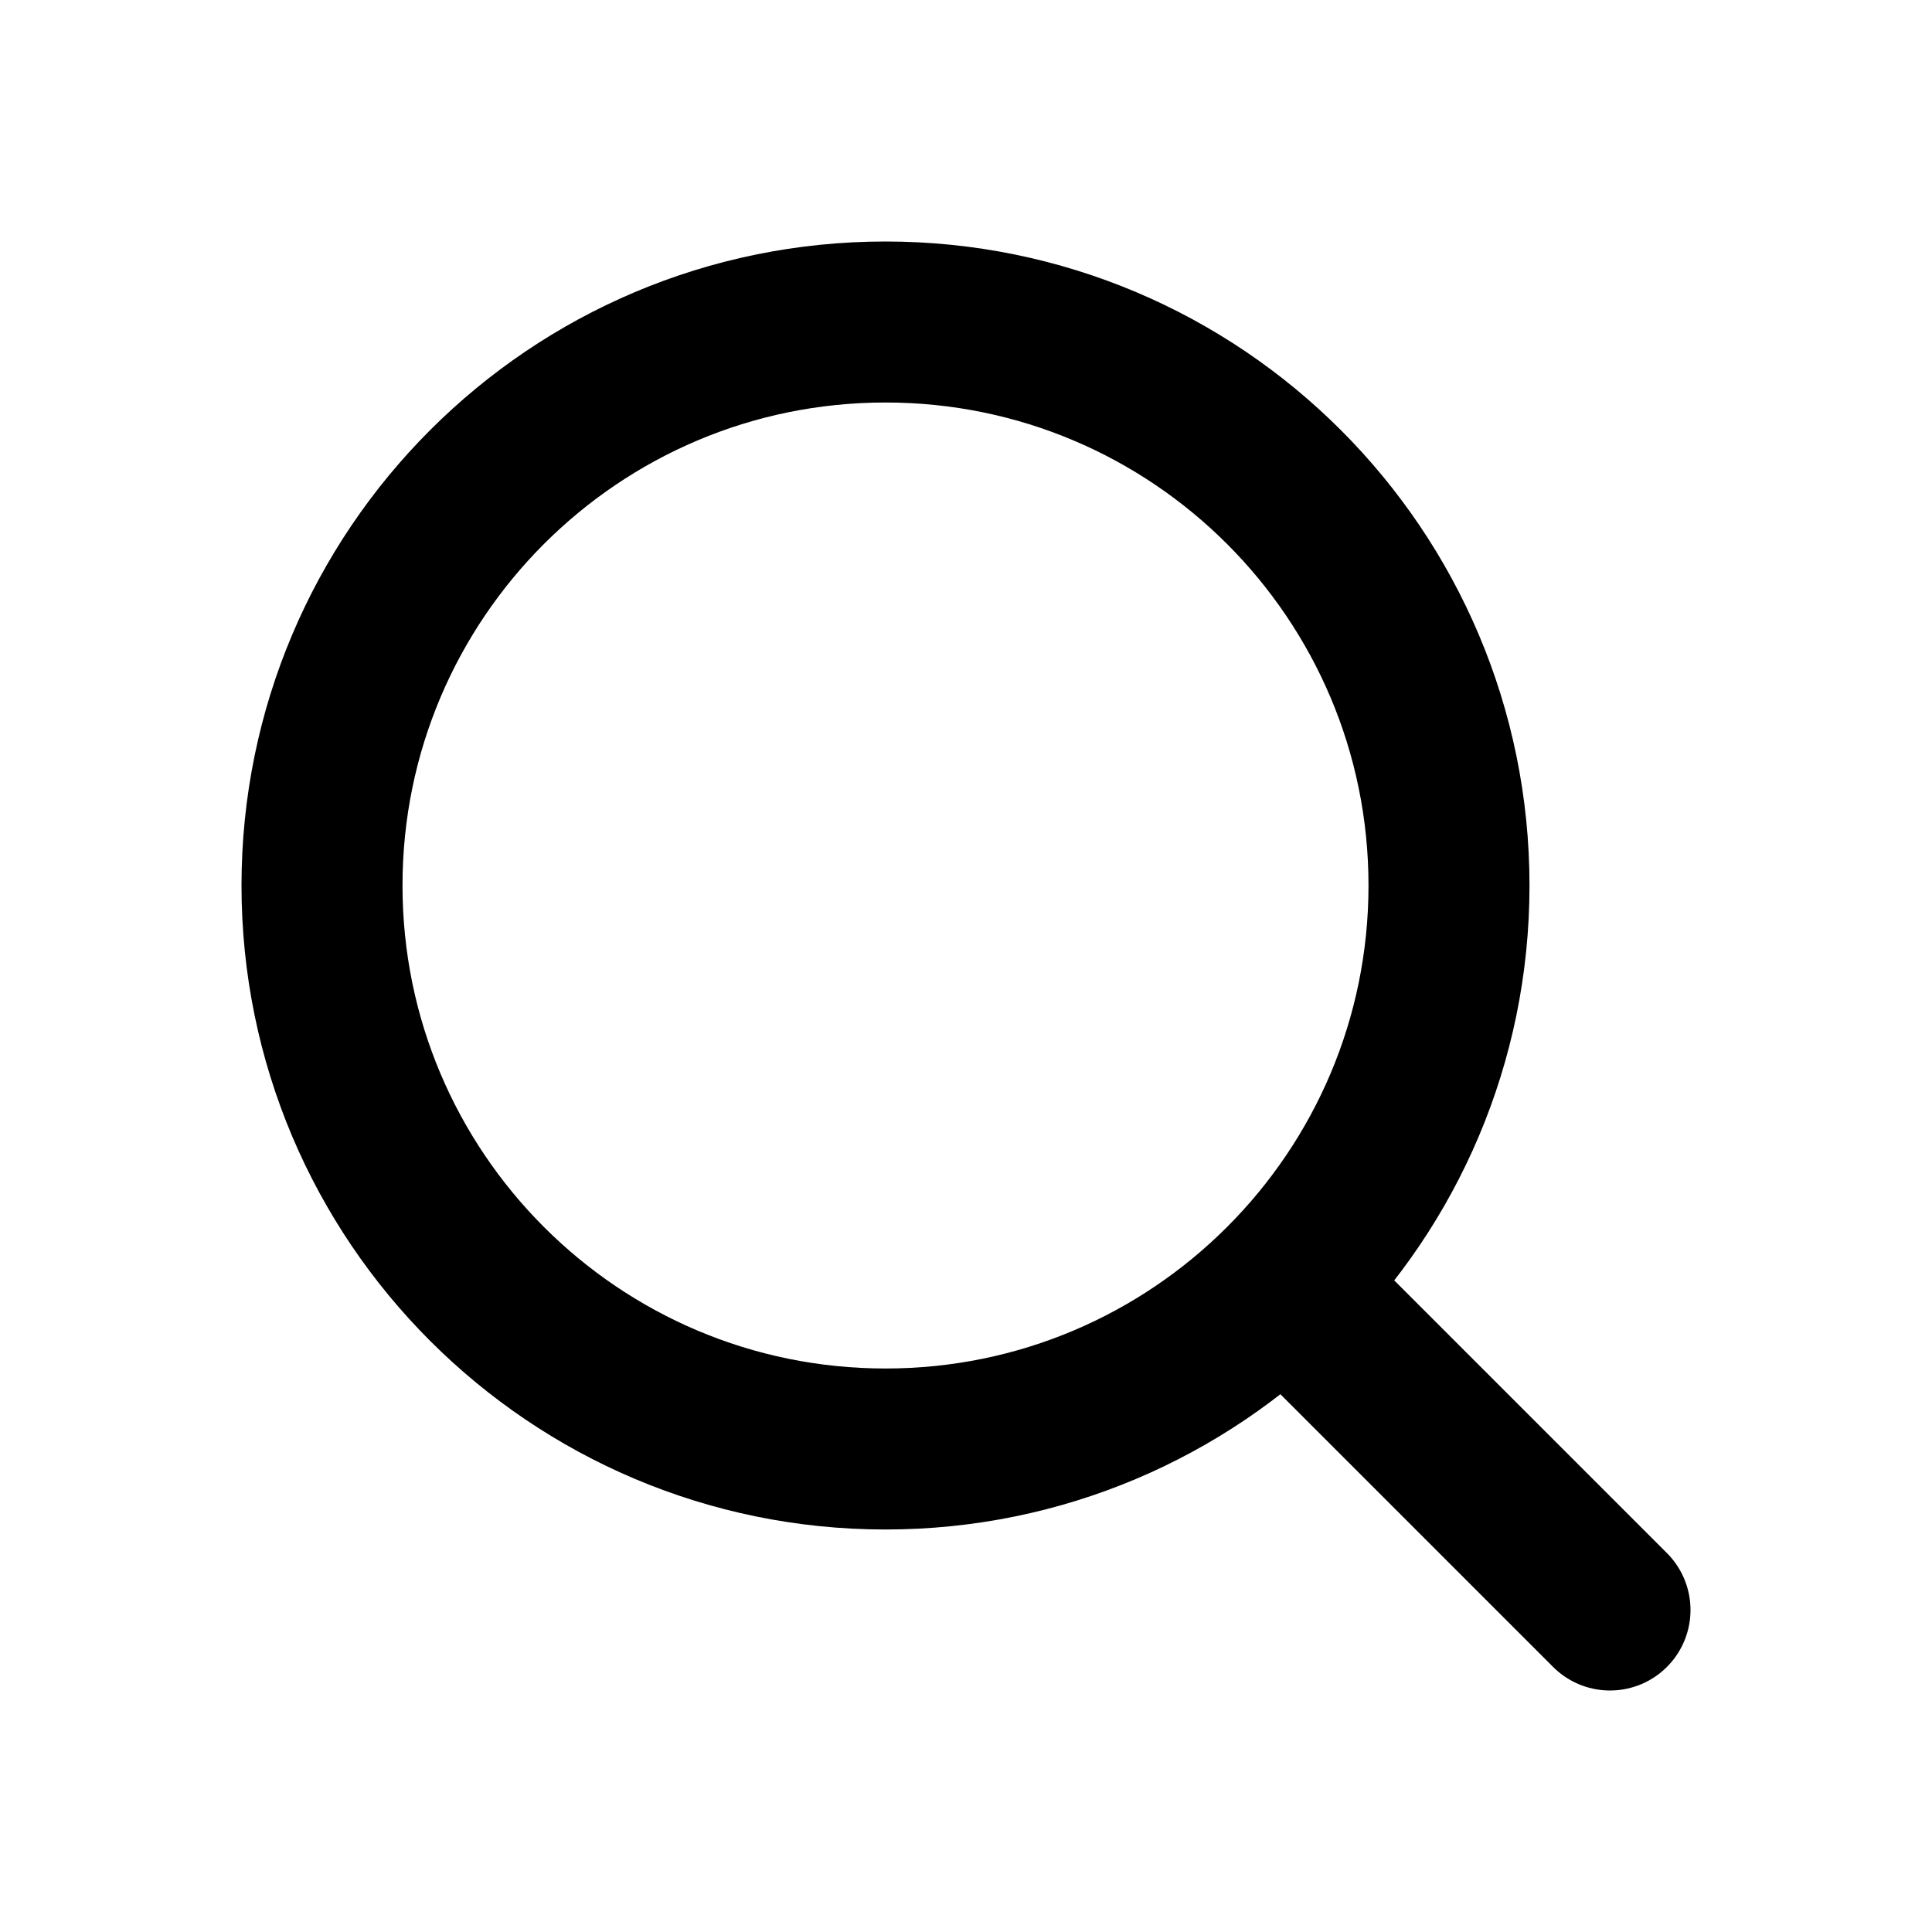
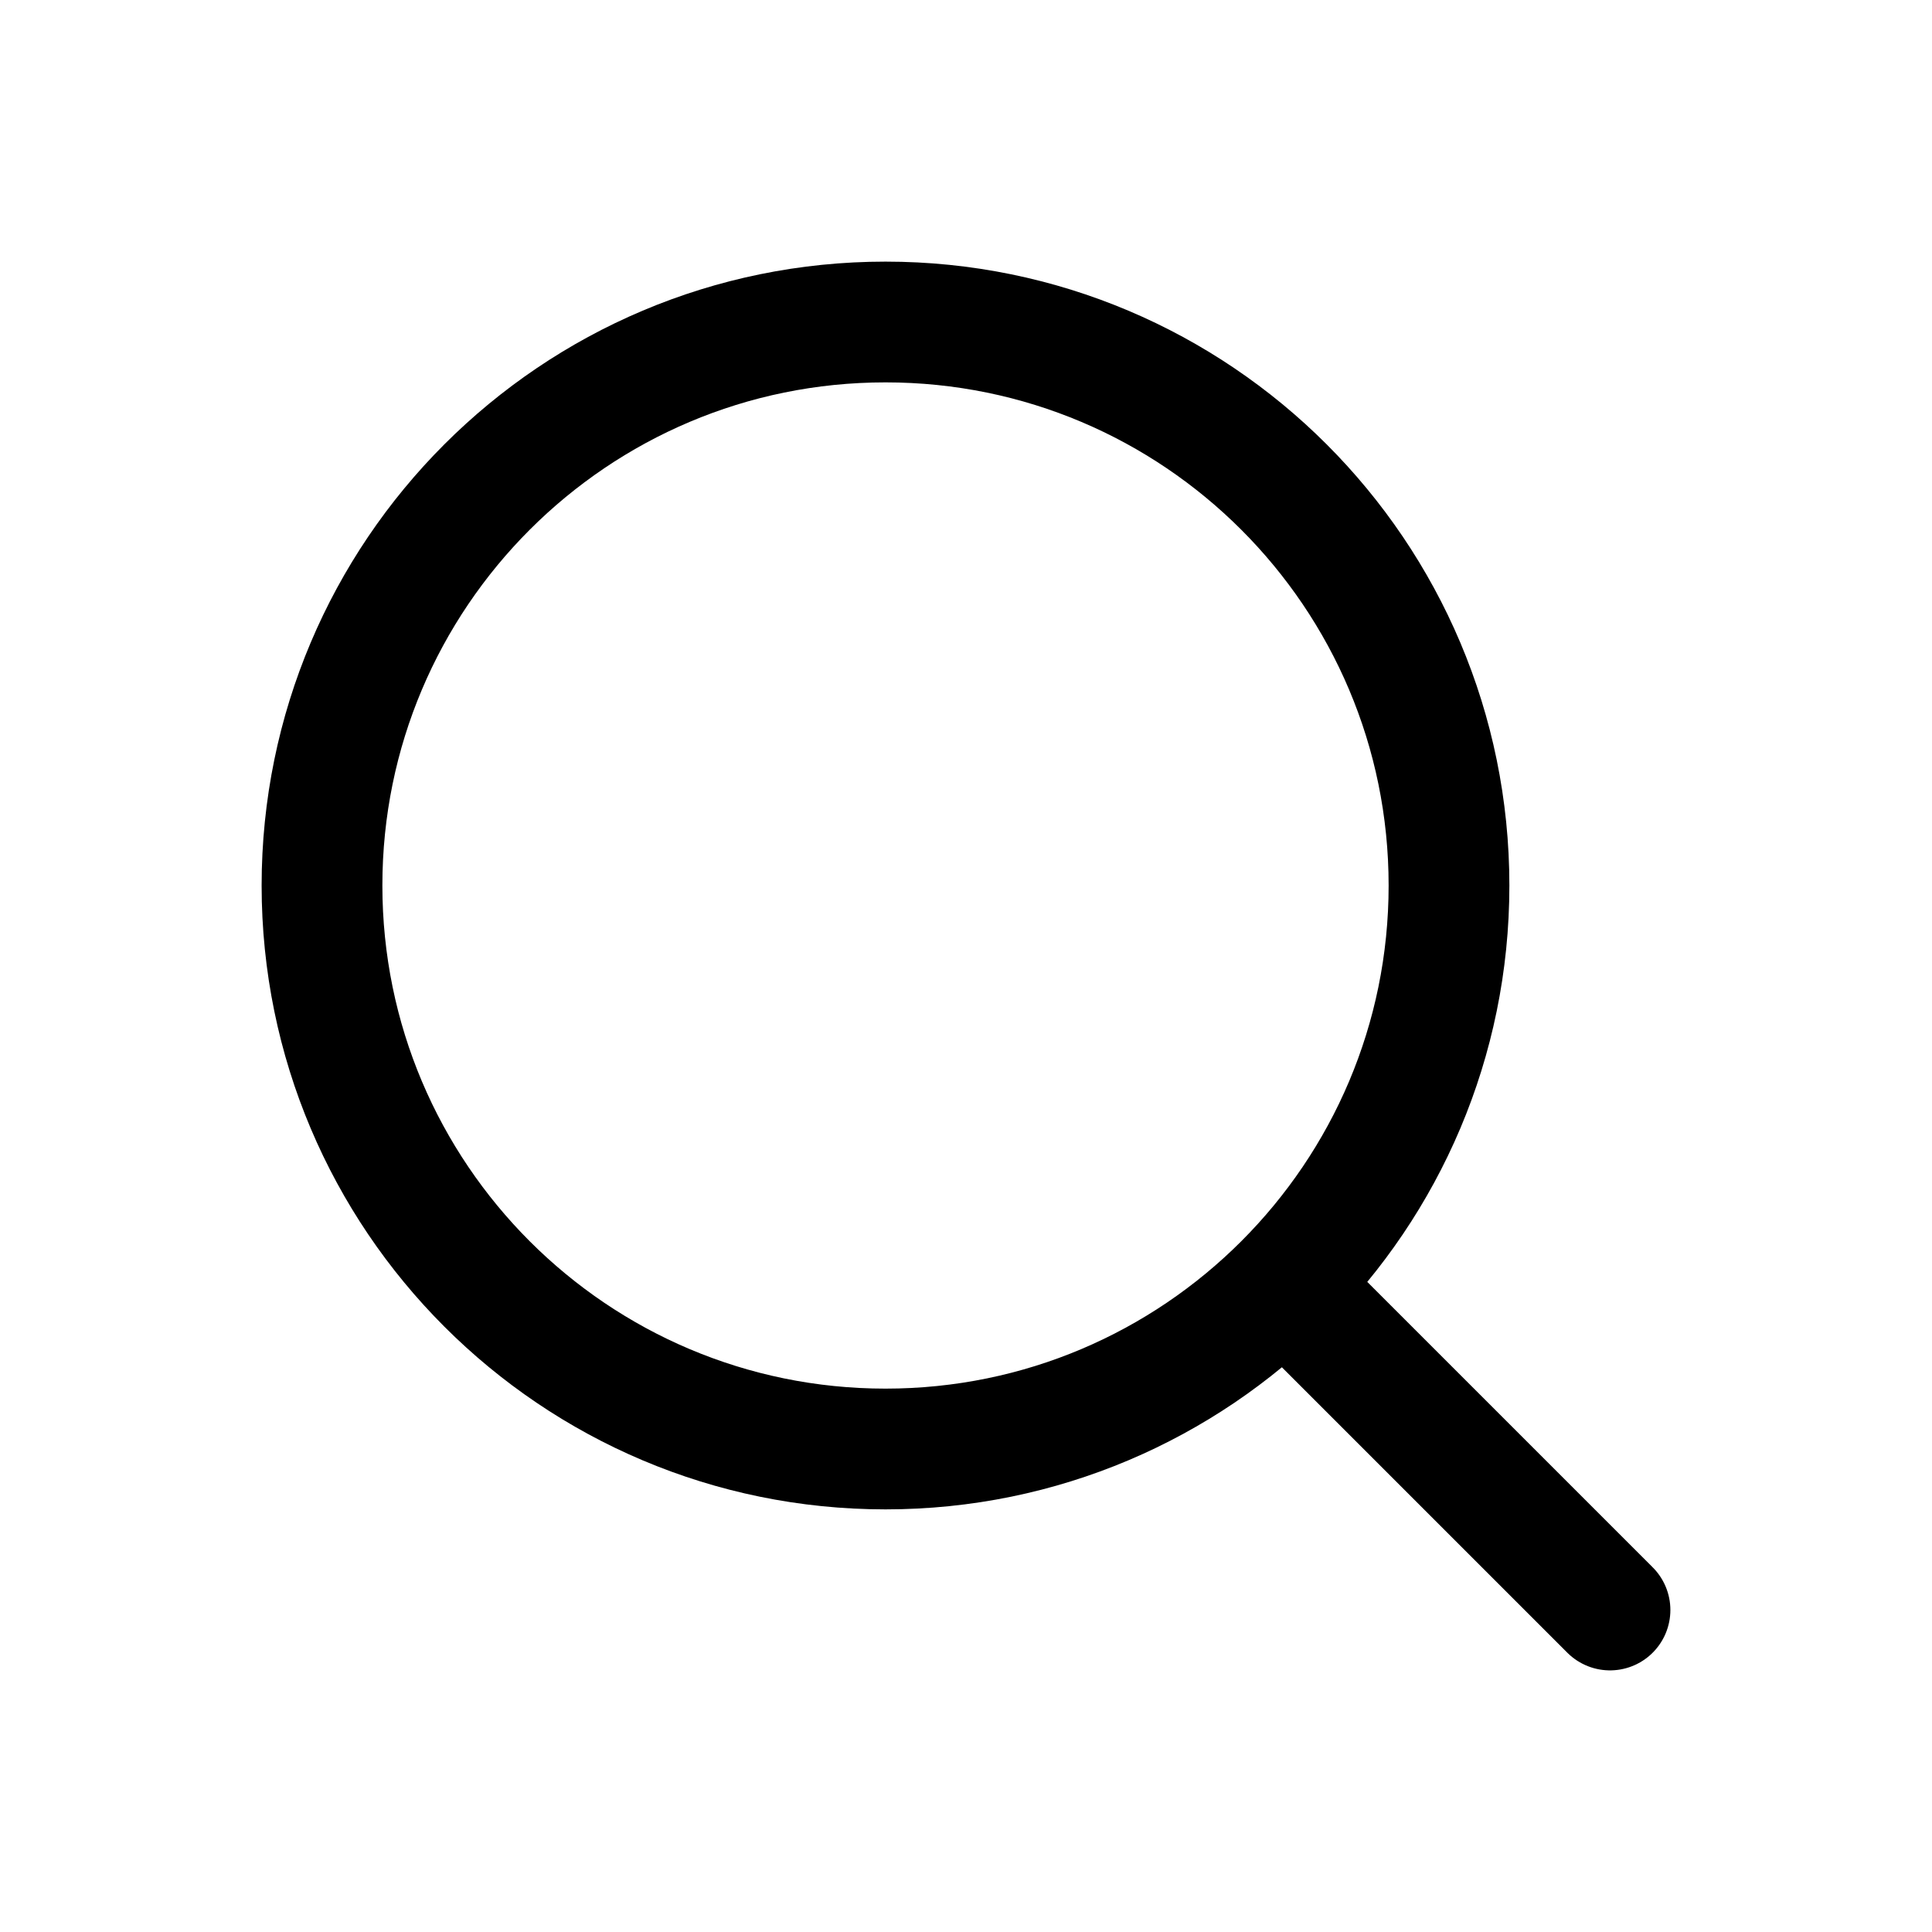
- <svg xmlns="http://www.w3.org/2000/svg" width="24" height="24" viewBox="0 0 24 24" fill="none" stroke="black" stroke-width="2" stroke-linecap="round" stroke-linejoin="round">
+ <svg xmlns="http://www.w3.org/2000/svg" width="24" height="24" viewBox="0 0 24 24" fill="none" stroke="black" stroke-width="1.5" stroke-linecap="round" stroke-linejoin="round">
  <path d="M11 4a7 7 0 1 0 0 14 7 7 0 0 0 0-14zM20 20l-4-4" />
</svg>
